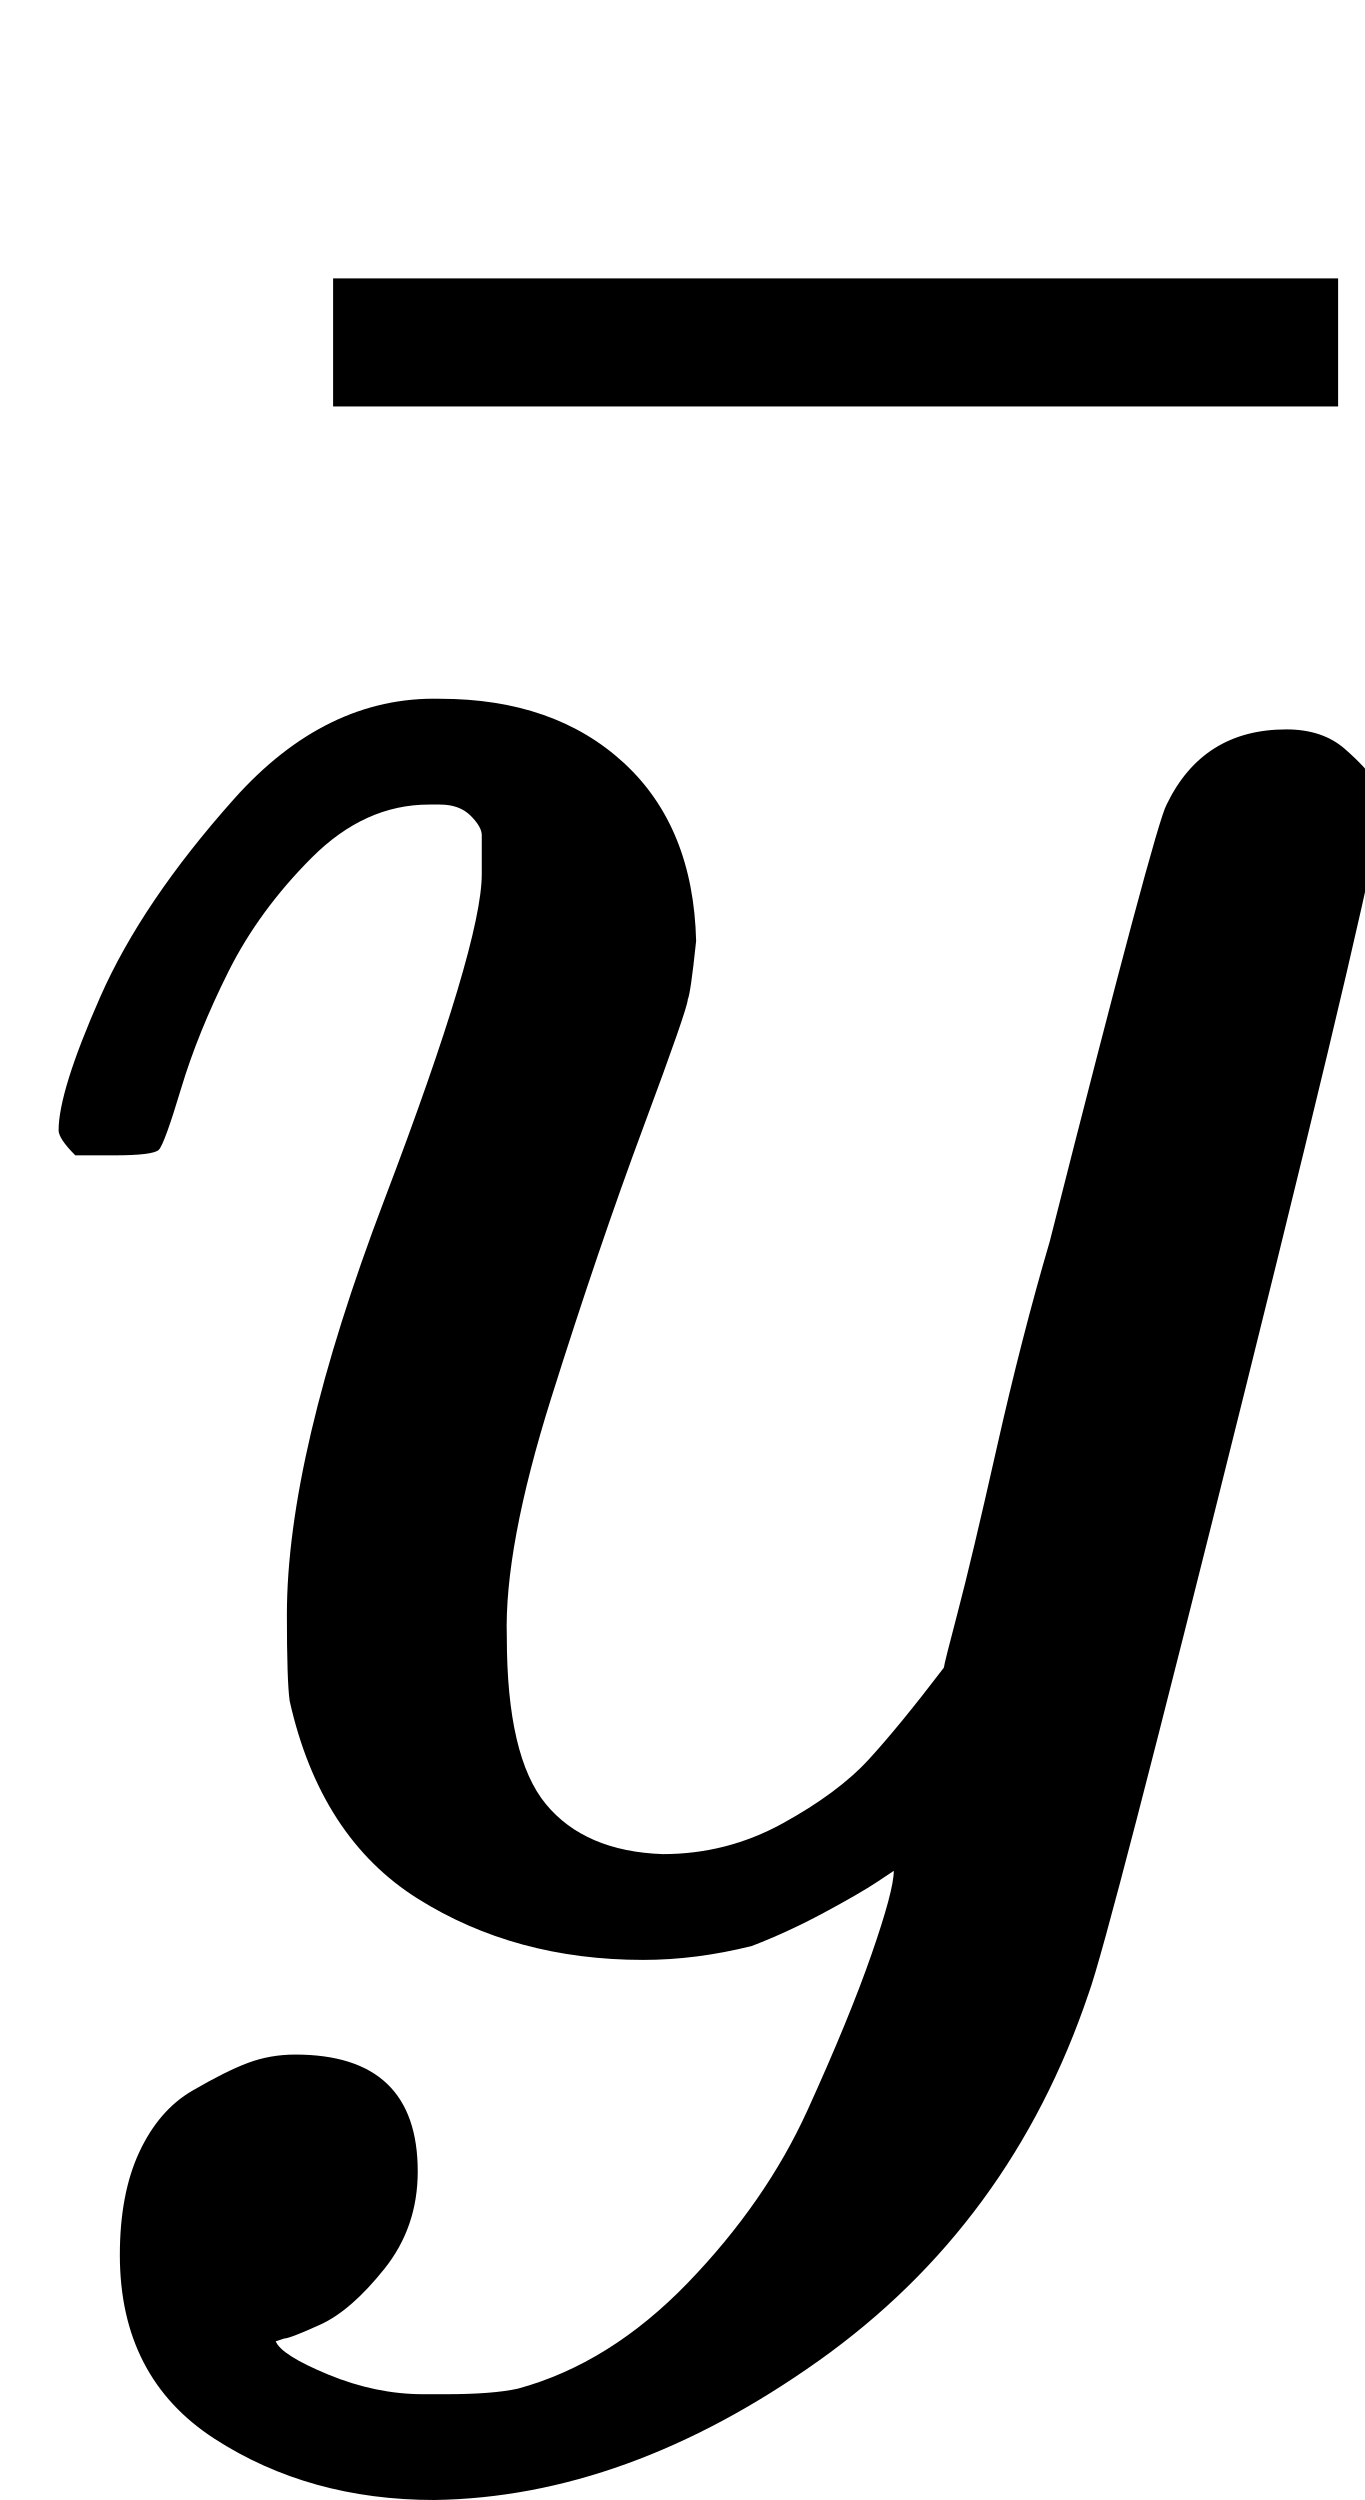
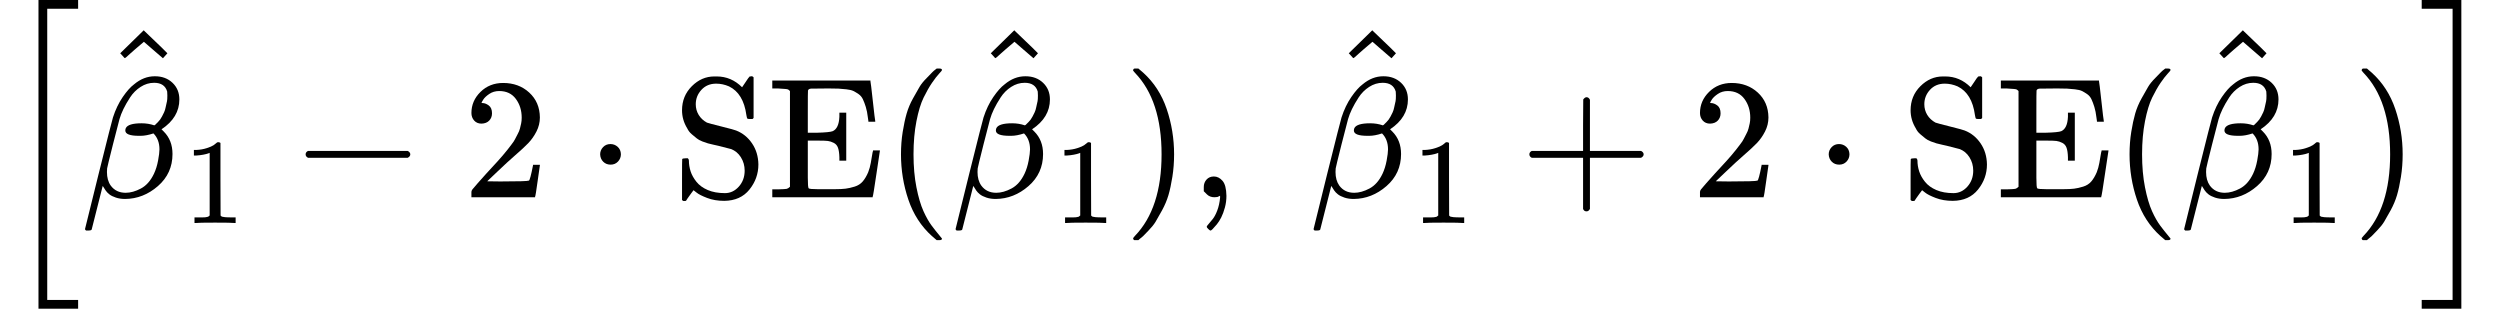
- <svg xmlns="http://www.w3.org/2000/svg" xmlns:xlink="http://www.w3.org/1999/xlink" style="vertical-align: -0.464ex;" width="1.109ex" height="2.032ex" role="img" focusable="false" viewBox="0 -693 490 898">
+ <svg xmlns="http://www.w3.org/2000/svg" xmlns:xlink="http://www.w3.org/1999/xlink" style="vertical-align: -1.469ex;" width="32.961ex" height="4.07ex" role="img" focusable="false" viewBox="0 -1149.5 14568.7 1799">
  <defs>
-     <path id="MJX-37-TEX-I-1D466" d="M21 287Q21 301 36 335T84 406T158 442Q199 442 224 419T250 355Q248 336 247 334Q247 331 231 288T198 191T182 105Q182 62 196 45T238 27Q261 27 281 38T312 61T339 94Q339 95 344 114T358 173T377 247Q415 397 419 404Q432 431 462 431Q475 431 483 424T494 412T496 403Q496 390 447 193T391 -23Q363 -106 294 -155T156 -205Q111 -205 77 -183T43 -117Q43 -95 50 -80T69 -58T89 -48T106 -45Q150 -45 150 -87Q150 -107 138 -122T115 -142T102 -147L99 -148Q101 -153 118 -160T152 -167H160Q177 -167 186 -165Q219 -156 247 -127T290 -65T313 -9T321 21L315 17Q309 13 296 6T270 -6Q250 -11 231 -11Q185 -11 150 11T104 82Q103 89 103 113Q103 170 138 262T173 379Q173 380 173 381Q173 390 173 393T169 400T158 404H154Q131 404 112 385T82 344T65 302T57 280Q55 278 41 278H27Q21 284 21 287Z" />
-     <path id="MJX-37-TEX-N-AF" d="M69 544V590H430V544H69Z" />
+     <path id="MJX-80-TEX-LO-5B" d="M224 -649V1150H455V1099H275V-598H455V-649H224Z" />
+     <path id="MJX-80-TEX-I-1D6FD" d="M29 -194Q23 -188 23 -186Q23 -183 102 134T186 465Q208 533 243 584T309 658Q365 705 429 705H431Q493 705 533 667T573 570Q573 465 469 396L482 383Q533 332 533 252Q533 139 448 65T257 -10Q227 -10 203 -2T165 17T143 40T131 59T126 65L62 -188Q60 -194 42 -194H29ZM353 431Q392 431 427 419L432 422Q436 426 439 429T449 439T461 453T472 471T484 495T493 524T501 560Q503 569 503 593Q503 611 502 616Q487 667 426 667Q384 667 347 643T286 582T247 514T224 455Q219 439 186 308T152 168Q151 163 151 147Q151 99 173 68Q204 26 260 26Q302 26 349 51T425 137Q441 171 449 214T457 279Q457 337 422 372Q380 358 347 358H337Q258 358 258 389Q258 396 261 403Q275 431 353 431Z" />
+     <path id="MJX-80-TEX-N-5E" d="M112 560L249 694L257 686Q387 562 387 560L361 531Q359 532 303 581L250 627L195 580Q182 569 169 557T148 538L140 532Q138 530 125 546L112 560Z" />
+     <path id="MJX-80-TEX-N-31" d="M213 578L200 573Q186 568 160 563T102 556H83V602H102Q149 604 189 617T245 641T273 663Q275 666 285 666Q294 666 302 660V361L303 61Q310 54 315 52T339 48T401 46H427V0H416Q395 3 257 3Q121 3 100 0H88V46H114Q136 46 152 46T177 47T193 50T201 52T207 57T213 61V578Z" />
+     <path id="MJX-80-TEX-N-2212" d="M84 237T84 250T98 270H679Q694 262 694 250T679 230H98Q84 237 84 250Z" />
+     <path id="MJX-80-TEX-N-32" d="M109 429Q82 429 66 447T50 491Q50 562 103 614T235 666Q326 666 387 610T449 465Q449 422 429 383T381 315T301 241Q265 210 201 149L142 93L218 92Q375 92 385 97Q392 99 409 186V189H449V186Q448 183 436 95T421 3V0H50V19V31Q50 38 56 46T86 81Q115 113 136 137Q145 147 170 174T204 211T233 244T261 278T284 308T305 340T320 369T333 401T340 431T343 464Q343 527 309 573T212 619Q179 619 154 602T119 569T109 550Q109 549 114 549Q132 549 151 535T170 489Q170 464 154 447T109 429Z" />
+     <path id="MJX-80-TEX-N-22C5" d="M78 250Q78 274 95 292T138 310Q162 310 180 294T199 251Q199 226 182 208T139 190T96 207T78 250Z" />
+     <path id="MJX-80-TEX-N-53" d="M55 507Q55 590 112 647T243 704H257Q342 704 405 641L426 672Q431 679 436 687T446 700L449 704Q450 704 453 704T459 705H463Q466 705 472 699V462L466 456H448Q437 456 435 459T430 479Q413 605 329 646Q292 662 254 662Q201 662 168 626T135 542Q135 508 152 480T200 435Q210 431 286 412T370 389Q427 367 463 314T500 191Q500 110 448 45T301 -21Q245 -21 201 -4T140 27L122 41Q118 36 107 21T87 -7T78 -21Q76 -22 68 -22H64Q61 -22 55 -16V101Q55 220 56 222Q58 227 76 227H89Q95 221 95 214Q95 182 105 151T139 90T205 42T305 24Q352 24 386 62T420 155Q420 198 398 233T340 281Q284 295 266 300Q261 301 239 306T206 314T174 325T141 343T112 367T85 402Q55 451 55 507Z" />
+     <path id="MJX-80-TEX-N-45" d="M128 619Q121 626 117 628T101 631T58 634H25V680H597V676Q599 670 611 560T625 444V440H585V444Q584 447 582 465Q578 500 570 526T553 571T528 601T498 619T457 629T411 633T353 634Q266 634 251 633T233 622Q233 622 233 621Q232 619 232 497V376H286Q359 378 377 385Q413 401 416 469Q416 471 416 473V493H456V213H416V233Q415 268 408 288T383 317T349 328T297 330Q290 330 286 330H232V196V114Q232 57 237 52Q243 47 289 47H340H391Q428 47 452 50T505 62T552 92T584 146Q594 172 599 200T607 247T612 270V273H652V270Q651 267 632 137T610 3V0H25V46H58Q100 47 109 49T128 61V619Z" />
+     <path id="MJX-80-TEX-N-28" d="M94 250Q94 319 104 381T127 488T164 576T202 643T244 695T277 729T302 750H315H319Q333 750 333 741Q333 738 316 720T275 667T226 581T184 443T167 250T184 58T225 -81T274 -167T316 -220T333 -241Q333 -250 318 -250H315H302L274 -226Q180 -141 137 -14T94 250Z" />
+     <path id="MJX-80-TEX-N-29" d="M60 749L64 750Q69 750 74 750H86L114 726Q208 641 251 514T294 250Q294 182 284 119T261 12T224 -76T186 -143T145 -194T113 -227T90 -246Q87 -249 86 -250H74Q66 -250 63 -250T58 -247T55 -238Q56 -237 66 -225Q221 -64 221 250T66 725Q56 737 55 738Q55 746 60 749Z" />
+     <path id="MJX-80-TEX-N-2C" d="M78 35T78 60T94 103T137 121Q165 121 187 96T210 8Q210 -27 201 -60T180 -117T154 -158T130 -185T117 -194Q113 -194 104 -185T95 -172Q95 -168 106 -156T131 -126T157 -76T173 -3V9L172 8Q170 7 167 6T161 3T152 1T140 0Q113 0 96 17Z" />
+     <path id="MJX-80-TEX-N-A0" d="" />
+     <path id="MJX-80-TEX-N-2B" d="M56 237T56 250T70 270H369V420L370 570Q380 583 389 583Q402 583 409 568V270H707Q722 262 722 250T707 230H409V-68Q401 -82 391 -82H389H387Q375 -82 369 -68V230H70Q56 237 56 250Z" />
+     <path id="MJX-80-TEX-LO-5D" d="M16 1099V1150H247V-649H16V-598H196V1099H16Z" />
  </defs>
  <g stroke="currentColor" fill="currentColor" stroke-width="0" transform="scale(1,-1)">
    <g data-mml-node="math">
-       <g data-mml-node="TeXAtom" data-mjx-texclass="ORD">
-         <g data-mml-node="mover">
+       <g data-mml-node="mrow">
+         <g data-mml-node="mo" transform="translate(0 -0.5)">
+           <use data-c="5B" xlink:href="#MJX-80-TEX-LO-5B" />
+         </g>
+         <g data-mml-node="msub" transform="translate(472,0)">
+           <g data-mml-node="TeXAtom" data-mjx-texclass="ORD">
+             <g data-mml-node="mover">
+               <g data-mml-node="mi">
+                 <use data-c="1D6FD" xlink:href="#MJX-80-TEX-I-1D6FD" />
+               </g>
+               <g data-mml-node="mo" transform="translate(366.3,279) translate(-250 0)">
+                 <use data-c="5E" xlink:href="#MJX-80-TEX-N-5E" />
+               </g>
+             </g>
+           </g>
+           <g data-mml-node="mn" transform="translate(599,-150) scale(0.707)">
+             <use data-c="31" xlink:href="#MJX-80-TEX-N-31" />
+           </g>
+         </g>
+         <g data-mml-node="mo" transform="translate(1696.8,0)">
+           <use data-c="2212" xlink:href="#MJX-80-TEX-N-2212" />
+         </g>
+         <g data-mml-node="mn" transform="translate(2697,0)">
+           <use data-c="32" xlink:href="#MJX-80-TEX-N-32" />
+         </g>
+         <g data-mml-node="mo" transform="translate(3419.2,0)">
+           <use data-c="22C5" xlink:href="#MJX-80-TEX-N-22C5" />
+         </g>
+         <g data-mml-node="TeXAtom" data-mjx-texclass="ORD" transform="translate(3919.4,0)">
          <g data-mml-node="mi">
-             <use data-c="1D466" xlink:href="#MJX-37-TEX-I-1D466" />
+             <use data-c="53" xlink:href="#MJX-80-TEX-N-53" />
+             <use data-c="45" xlink:href="#MJX-80-TEX-N-45" transform="translate(556,0)" />
          </g>
-           <g data-mml-node="mo" transform="translate(300.6,3) translate(-250 0)">
-             <use data-c="AF" xlink:href="#MJX-37-TEX-N-AF" />
+         </g>
+         <g data-mml-node="mo" transform="translate(5156.4,0)">
+           <use data-c="28" xlink:href="#MJX-80-TEX-N-28" />
+         </g>
+         <g data-mml-node="msub" transform="translate(5545.4,0)">
+           <g data-mml-node="TeXAtom" data-mjx-texclass="ORD">
+             <g data-mml-node="mover">
+               <g data-mml-node="mi">
+                 <use data-c="1D6FD" xlink:href="#MJX-80-TEX-I-1D6FD" />
+               </g>
+               <g data-mml-node="mo" transform="translate(366.3,279) translate(-250 0)">
+                 <use data-c="5E" xlink:href="#MJX-80-TEX-N-5E" />
+               </g>
+             </g>
          </g>
+           <g data-mml-node="mn" transform="translate(599,-150) scale(0.707)">
+             <use data-c="31" xlink:href="#MJX-80-TEX-N-31" />
+           </g>
+         </g>
+         <g data-mml-node="mo" transform="translate(6548,0)">
+           <use data-c="29" xlink:href="#MJX-80-TEX-N-29" />
+         </g>
+         <g data-mml-node="mo" transform="translate(6937,0)">
+           <use data-c="2C" xlink:href="#MJX-80-TEX-N-2C" />
+         </g>
+         <g data-mml-node="mtext" transform="translate(7381.7,0)">
+           <use data-c="A0" xlink:href="#MJX-80-TEX-N-A0" />
+         </g>
+         <g data-mml-node="msub" transform="translate(7631.7,0)">
+           <g data-mml-node="TeXAtom" data-mjx-texclass="ORD">
+             <g data-mml-node="mover">
+               <g data-mml-node="mi">
+                 <use data-c="1D6FD" xlink:href="#MJX-80-TEX-I-1D6FD" />
+               </g>
+               <g data-mml-node="mo" transform="translate(366.3,279) translate(-250 0)">
+                 <use data-c="5E" xlink:href="#MJX-80-TEX-N-5E" />
+               </g>
+             </g>
+           </g>
+           <g data-mml-node="mn" transform="translate(599,-150) scale(0.707)">
+             <use data-c="31" xlink:href="#MJX-80-TEX-N-31" />
+           </g>
+         </g>
+         <g data-mml-node="mo" transform="translate(8856.4,0)">
+           <use data-c="2B" xlink:href="#MJX-80-TEX-N-2B" />
+         </g>
+         <g data-mml-node="mn" transform="translate(9856.7,0)">
+           <use data-c="32" xlink:href="#MJX-80-TEX-N-32" />
+         </g>
+         <g data-mml-node="mo" transform="translate(10578.9,0)">
+           <use data-c="22C5" xlink:href="#MJX-80-TEX-N-22C5" />
+         </g>
+         <g data-mml-node="TeXAtom" data-mjx-texclass="ORD" transform="translate(11079.1,0)">
+           <g data-mml-node="mi">
+             <use data-c="53" xlink:href="#MJX-80-TEX-N-53" />
+             <use data-c="45" xlink:href="#MJX-80-TEX-N-45" transform="translate(556,0)" />
+           </g>
+         </g>
+         <g data-mml-node="mo" transform="translate(12316.1,0)">
+           <use data-c="28" xlink:href="#MJX-80-TEX-N-28" />
+         </g>
+         <g data-mml-node="msub" transform="translate(12705.1,0)">
+           <g data-mml-node="TeXAtom" data-mjx-texclass="ORD">
+             <g data-mml-node="mover">
+               <g data-mml-node="mi">
+                 <use data-c="1D6FD" xlink:href="#MJX-80-TEX-I-1D6FD" />
+               </g>
+               <g data-mml-node="mo" transform="translate(366.3,279) translate(-250 0)">
+                 <use data-c="5E" xlink:href="#MJX-80-TEX-N-5E" />
+               </g>
+             </g>
+           </g>
+           <g data-mml-node="mn" transform="translate(599,-150) scale(0.707)">
+             <use data-c="31" xlink:href="#MJX-80-TEX-N-31" />
+           </g>
+         </g>
+         <g data-mml-node="mo" transform="translate(13707.7,0)">
+           <use data-c="29" xlink:href="#MJX-80-TEX-N-29" />
+         </g>
+         <g data-mml-node="mo" transform="translate(14096.7,0) translate(0 -0.5)">
+           <use data-c="5D" xlink:href="#MJX-80-TEX-LO-5D" />
        </g>
      </g>
    </g>
  </g>
</svg>
